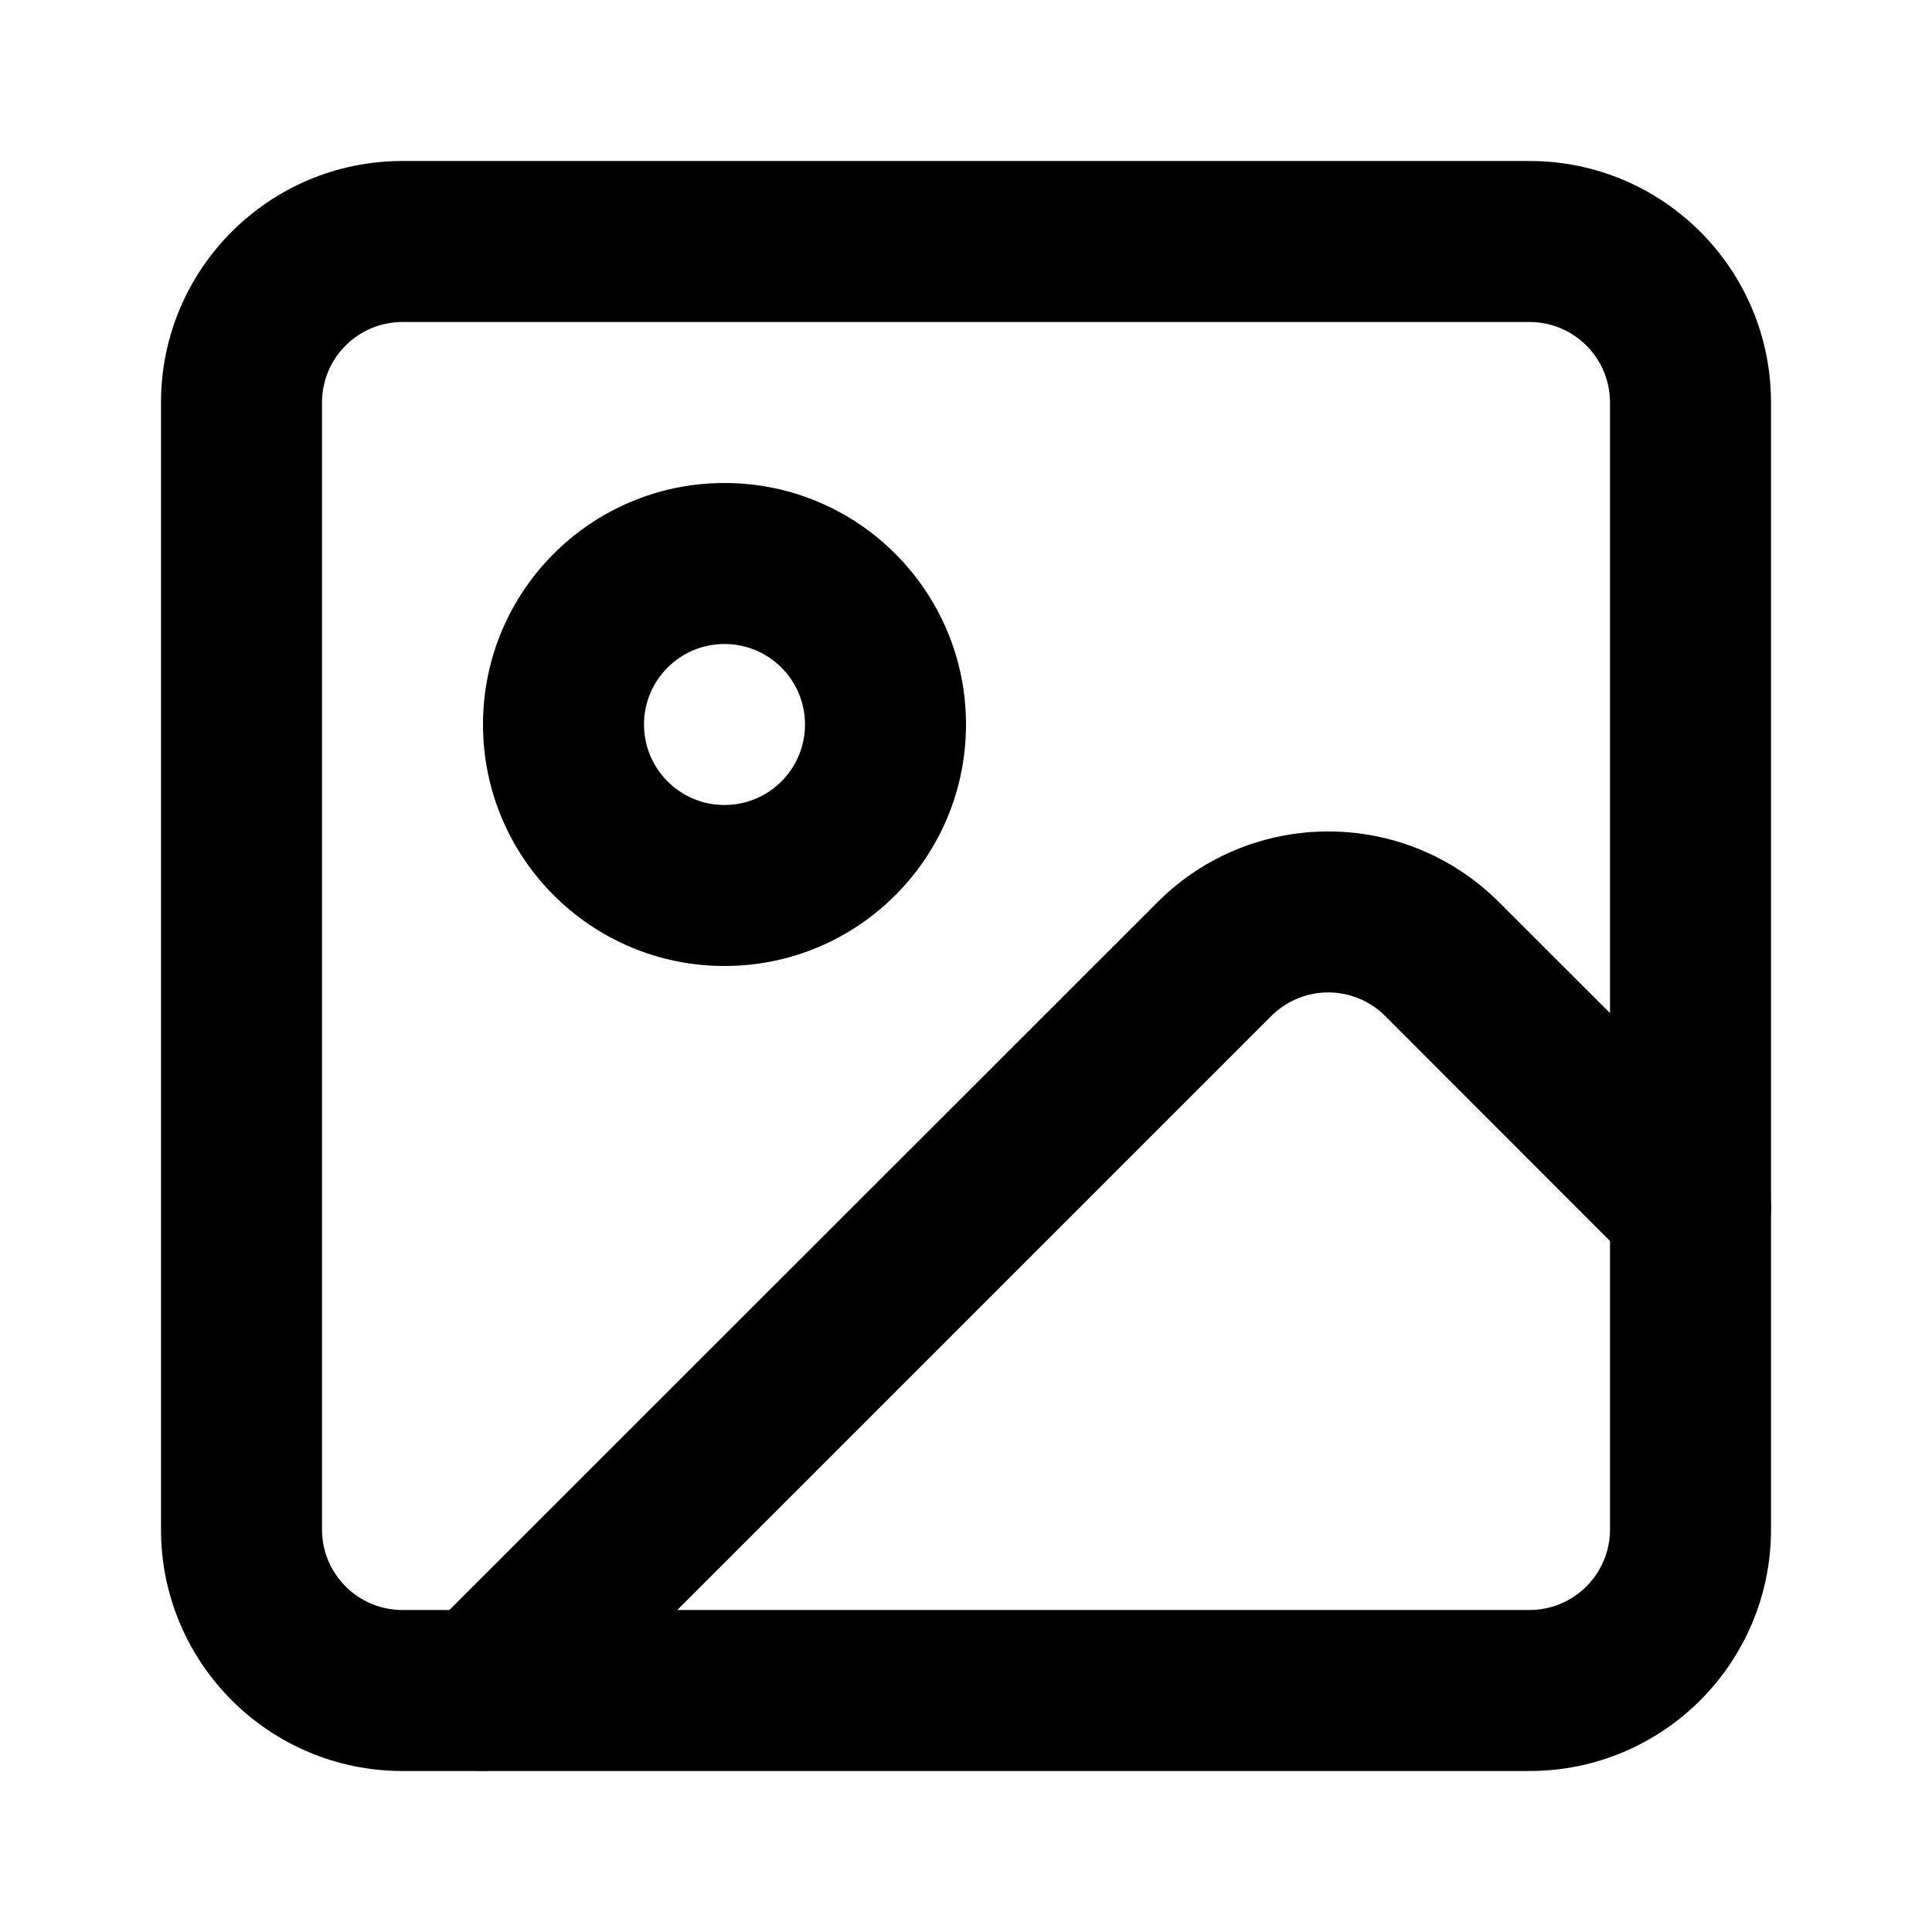
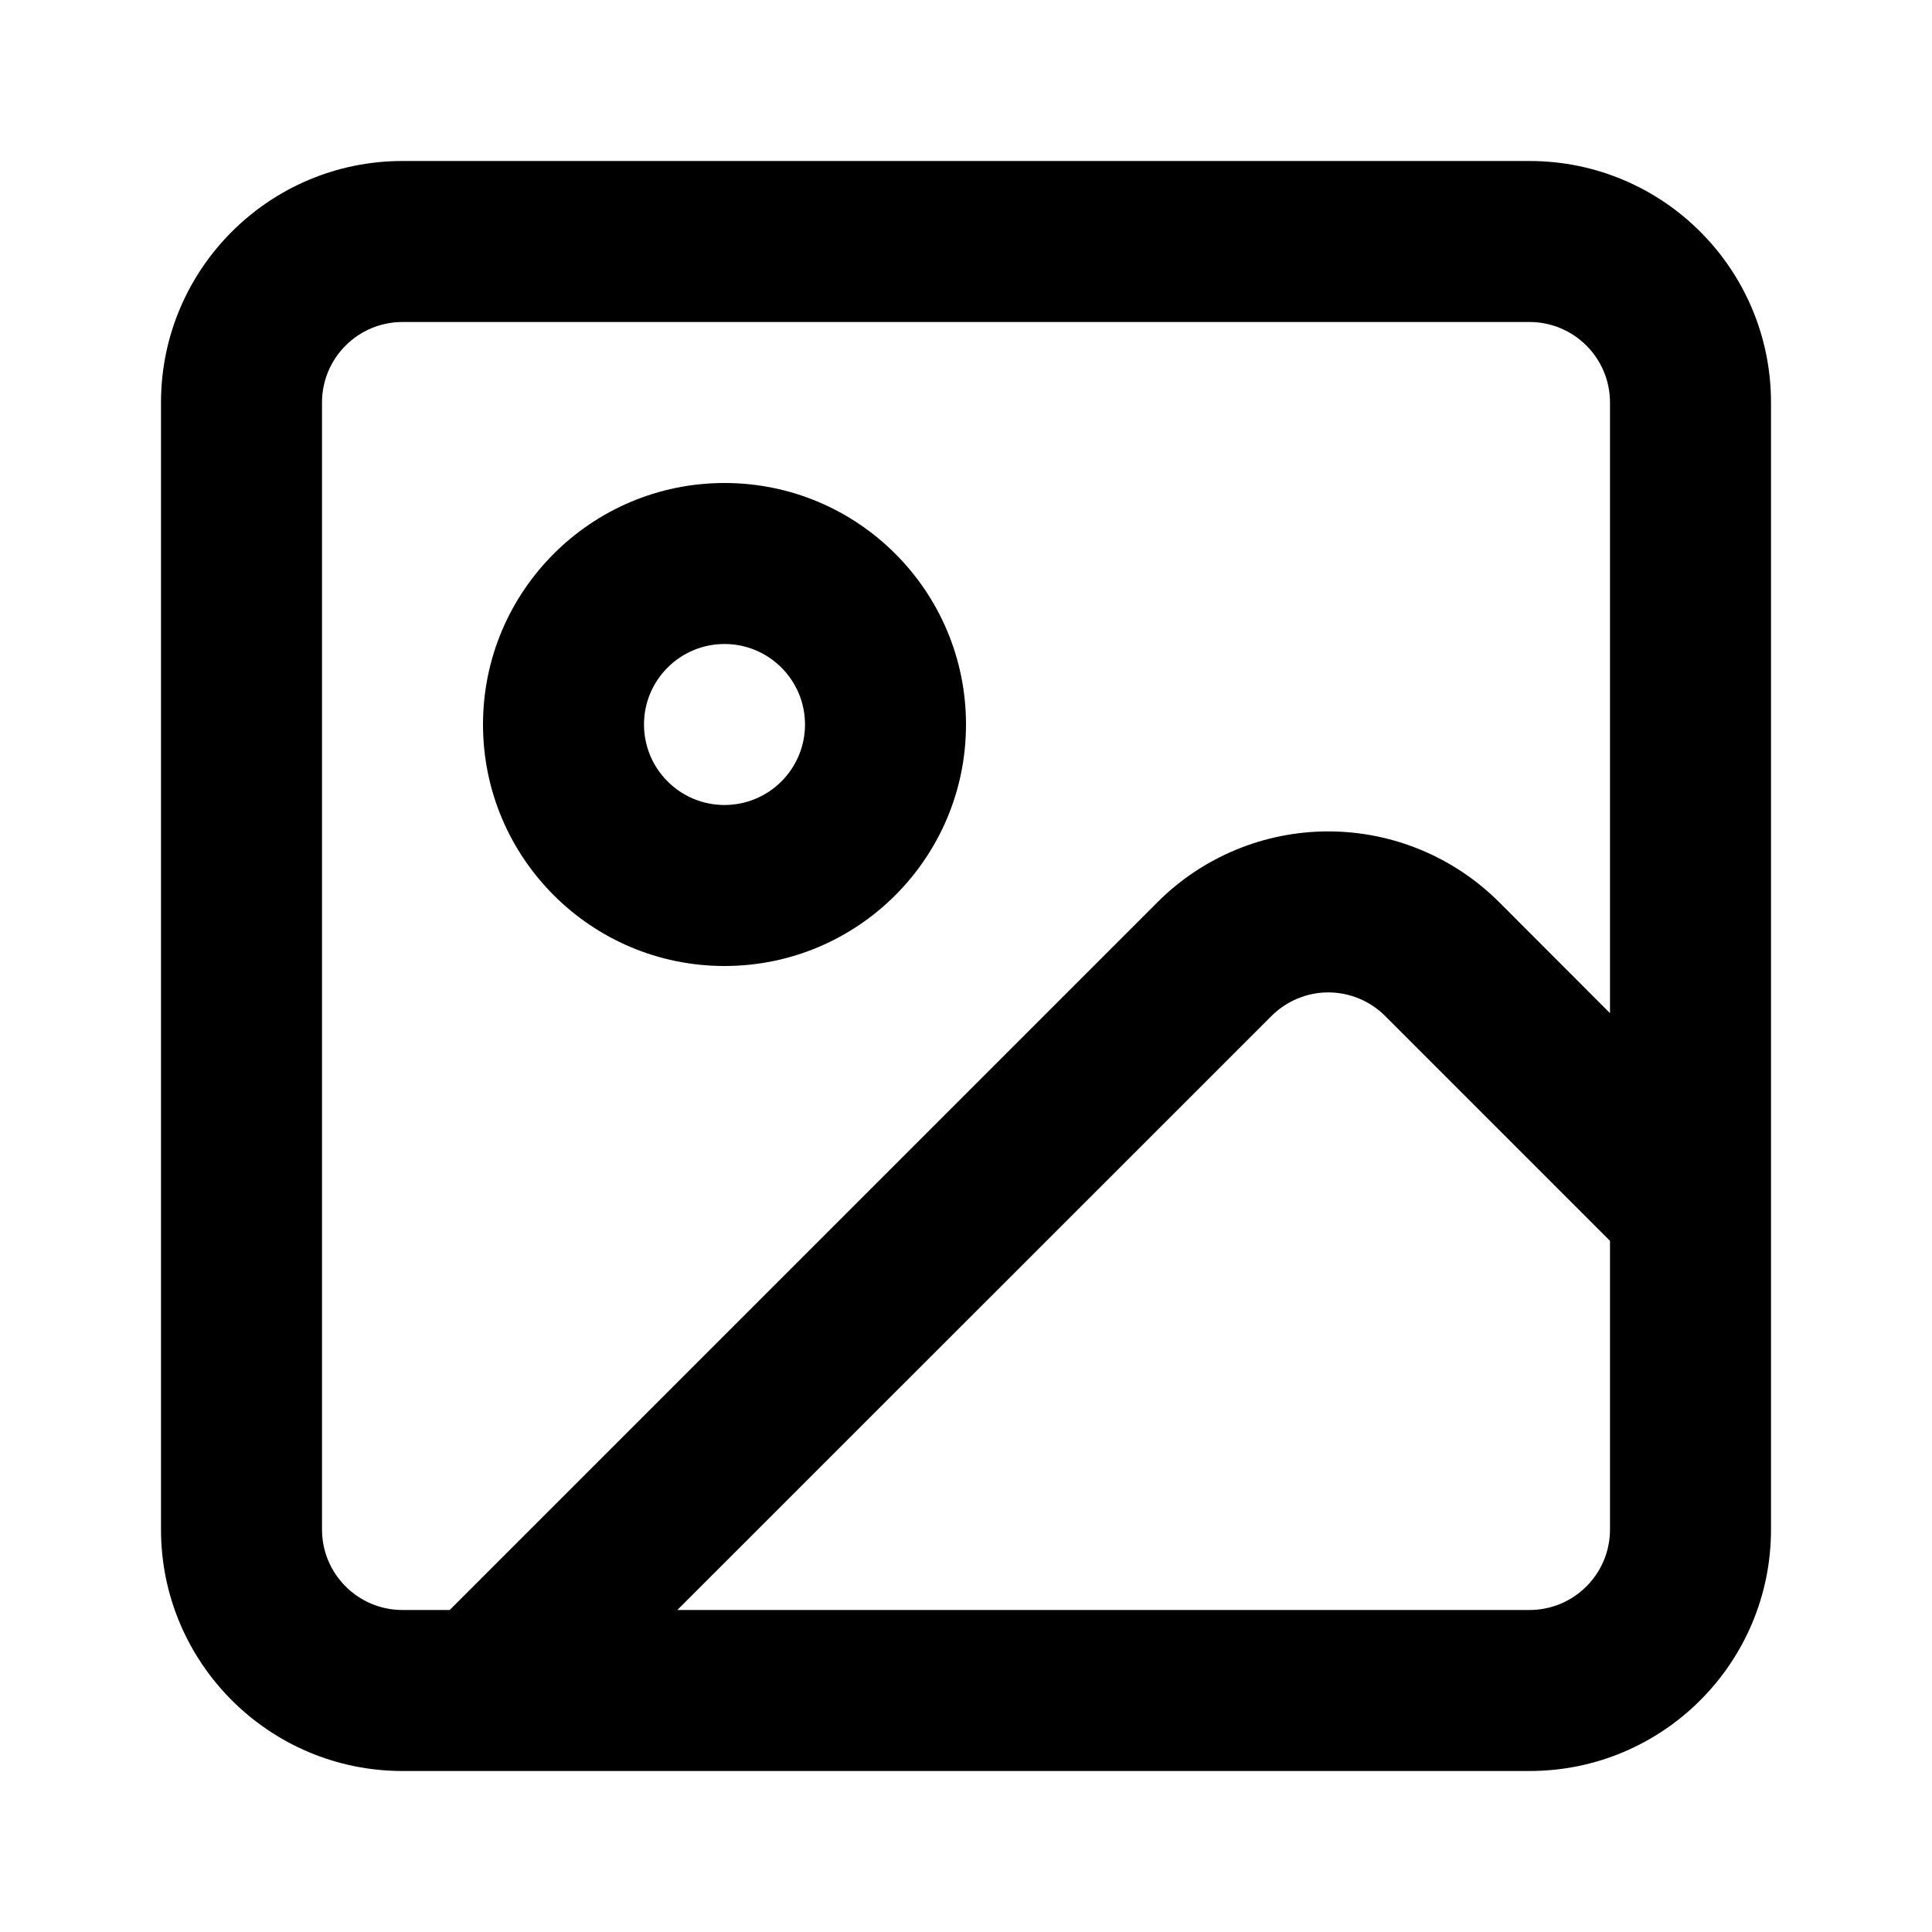
- <svg xmlns="http://www.w3.org/2000/svg" width="12" height="12" fill="none" viewBox="0 0 12 12">
-   <path fill="#000" fill-rule="evenodd" d="M2.5 2a.5.5 0 0 0-.5.5v7a.5.5 0 0 0 .5.5h7a.5.5 0 0 0 .5-.5v-7a.5.5 0 0 0-.5-.5h-7ZM1 2.5A1.5 1.5 0 0 1 2.5 1h7A1.5 1.5 0 0 1 11 2.5v7A1.5 1.5 0 0 1 9.5 11h-7A1.5 1.5 0 0 1 1 9.5v-7Z" clip-rule="evenodd" />
-   <path fill="#000" fill-rule="evenodd" d="M4.5 4a.5.5 0 1 0 0 1 .5.5 0 0 0 0-1ZM3 4.5a1.5 1.5 0 1 1 3 0 1.5 1.5 0 0 1-3 0Zm4.19 1.103a1.5 1.5 0 0 1 2.12 0l1.544 1.543a.5.5 0 0 1-.708.708L8.603 6.31a.5.5 0 0 0-.706 0l-4.543 4.543a.5.5 0 1 1-.708-.708L7.19 5.603Z" clip-rule="evenodd" />
+ <svg xmlns="http://www.w3.org/2000/svg" width="12" height="12" viewBox="0 0 12 12" fill="none">
+   <path fill-rule="evenodd" clip-rule="evenodd" d="M1 2.5C1 1.672 1.672 1 2.5 1H9.5C10.329 1 11 1.672 11 2.5V9.5C11 10.328 10.329 11 9.5 11H2.5C1.672 11 1 10.328 1 9.5V2.5ZM2.5 2C2.224 2 2 2.224 2 2.5V9.5C2 9.776 2.224 10 2.5 10H2.793L7.19 5.603C7.471 5.322 7.853 5.164 8.25 5.164C8.648 5.164 9.029 5.322 9.311 5.603L10 6.293V2.5C10 2.224 9.776 2 9.5 2H2.5ZM10 9.5C10 9.776 9.776 10 9.5 10H4.207L7.897 6.311C7.991 6.217 8.118 6.164 8.25 6.164C8.383 6.164 8.51 6.217 8.604 6.311L10 7.707V9.5Z" fill="black" />
+   <path fill-rule="evenodd" clip-rule="evenodd" d="M3 4.5C3 3.672 3.672 3 4.5 3C5.329 3 6 3.672 6 4.5C6 5.328 5.329 6 4.5 6C3.672 6 3 5.328 3 4.5ZM4 4.5C4 4.224 4.224 4 4.5 4C4.776 4 5 4.224 5 4.5C5 4.776 4.776 5 4.5 5C4.224 5 4 4.776 4 4.5Z" fill="black" />
</svg>
